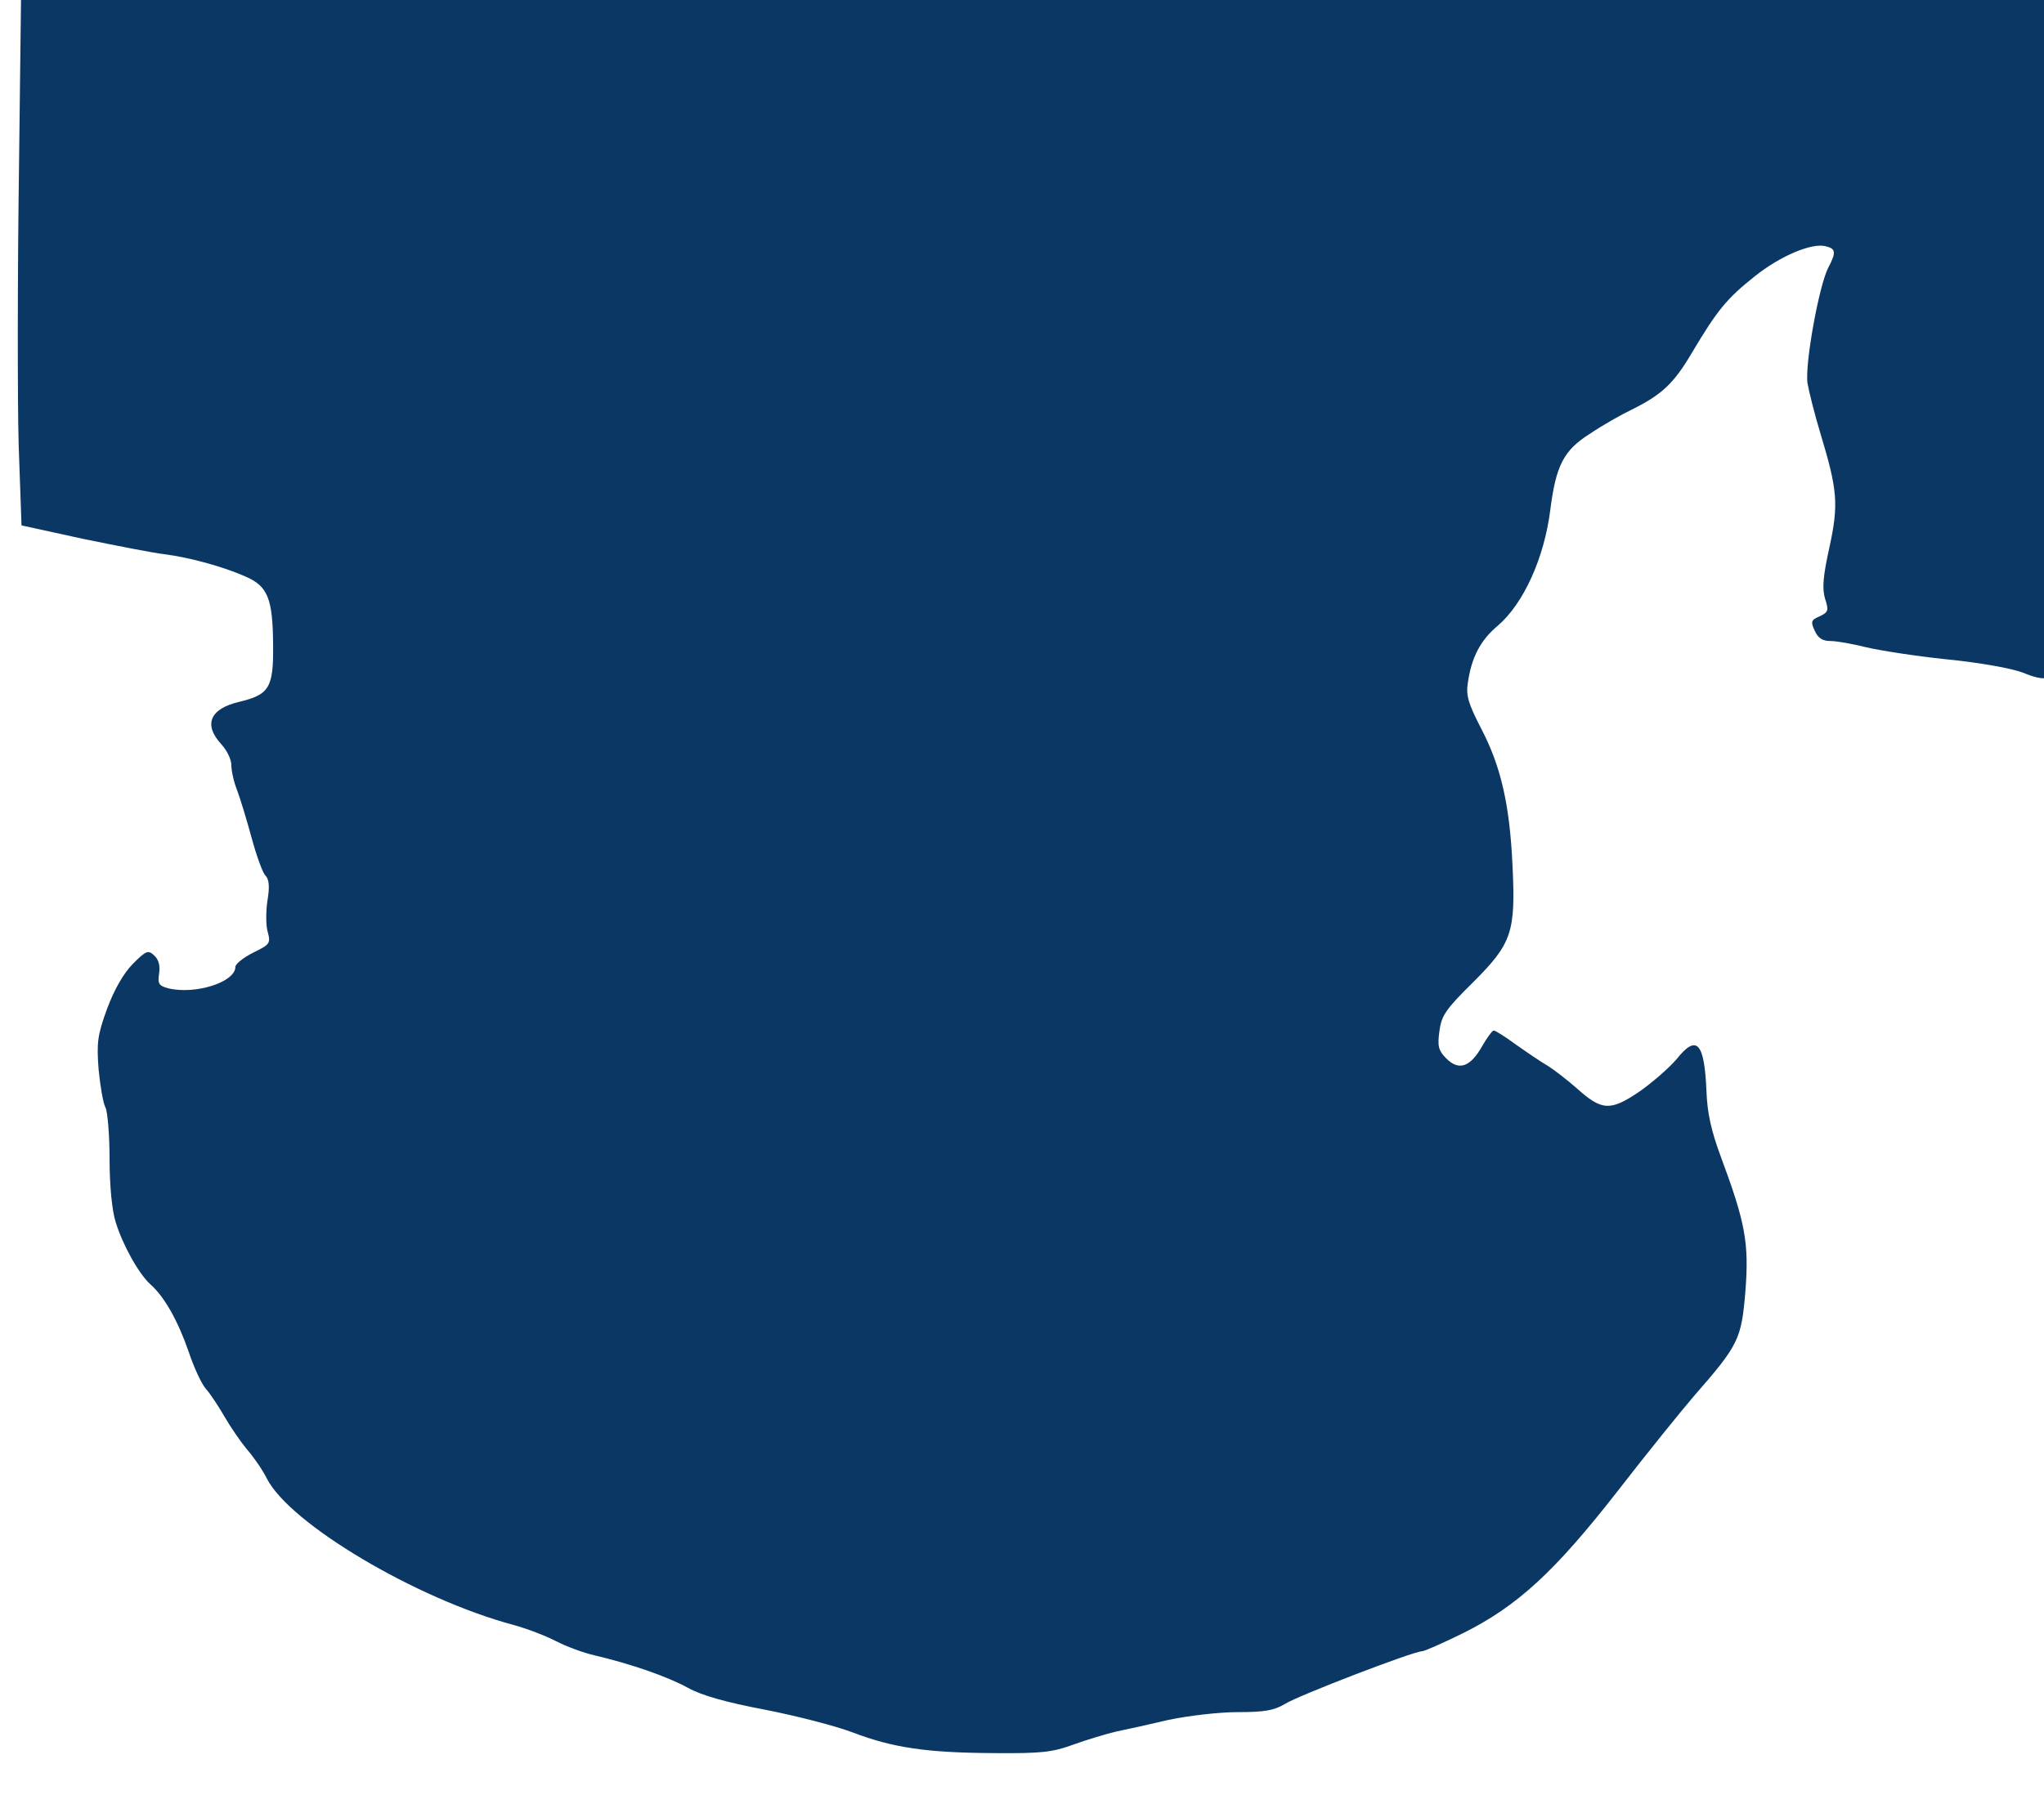
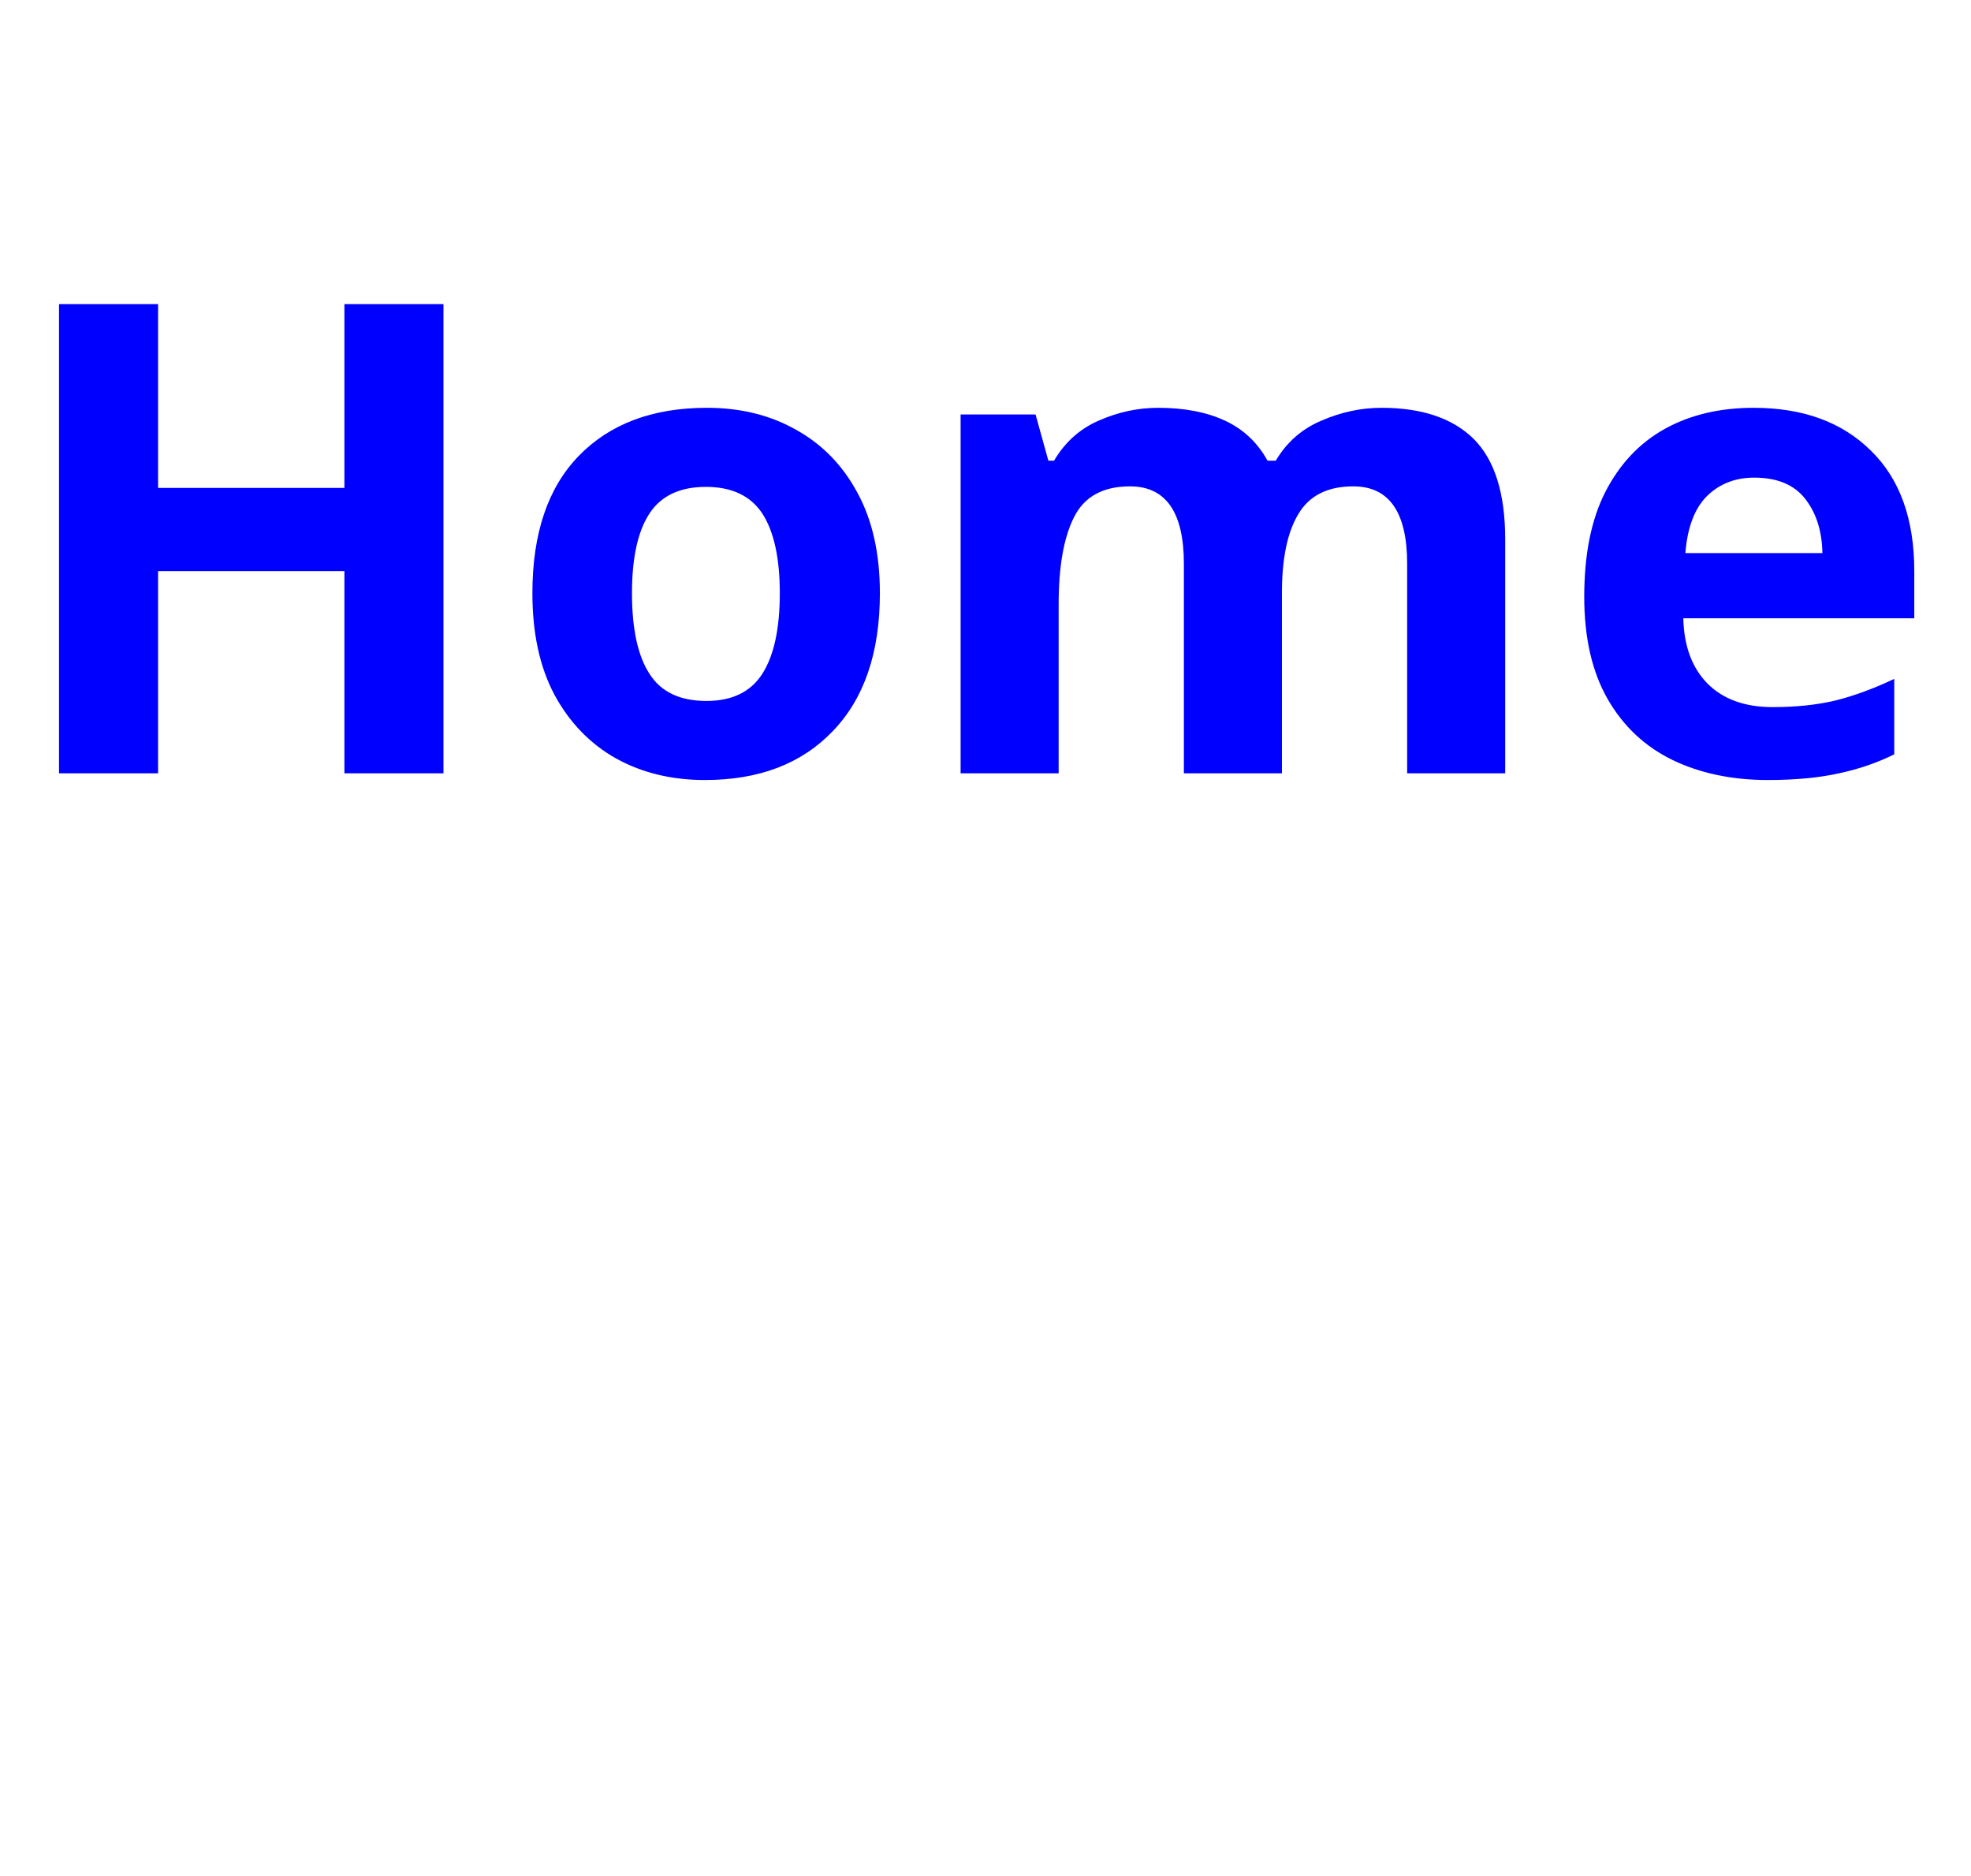
- <svg xmlns="http://www.w3.org/2000/svg" version="1.0">
-   <g transform="translate(0,50) scale(0.01,-0.01)" fill="#0b3765" stroke="none">
-     <path d="M47 4602 c-4 -275 -4 -590 -1 -699 l7 -198 151 -33 c83 -17 174 -35 201 -38 62 -8 143 -30 200 -55 55 -24 67 -54 68 -168 1 -106 -9 -123 -84 -141 -72 -17 -88 -56 -44 -104 14 -15 25 -38 25 -51 0 -14 6 -42 14 -62 8 -21 24 -74 36 -118 12 -44 27 -86 34 -93 9 -9 11 -27 5 -62 -4 -27 -4 -63 1 -78 7 -27 5 -30 -36 -50 -24 -12 -44 -28 -44 -35 0 -38 -99 -69 -165 -53 -23 6 -27 11 -23 36 3 20 -1 35 -12 45 -15 14 -20 12 -53 -21 -23 -24 -45 -62 -63 -110 -24 -66 -26 -84 -21 -150 4 -41 11 -83 17 -94 5 -10 10 -67 10 -127 0 -65 6 -127 15 -155 17 -56 57 -128 86 -154 35 -31 68 -91 94 -166 13 -39 32 -80 43 -92 10 -11 31 -43 46 -69 15 -26 40 -62 55 -80 16 -18 38 -50 49 -72 57 -111 368 -296 607 -360 33 -9 80 -27 105 -40 25 -13 68 -29 95 -35 89 -21 179 -52 230 -80 34 -19 95 -36 190 -54 77 -15 174 -40 216 -56 100 -38 182 -50 347 -51 118 -1 145 2 197 21 33 12 80 26 105 32 25 5 83 18 130 29 48 10 123 19 169 19 67 0 90 4 117 20 33 21 317 130 338 130 6 0 51 20 100 44 135 67 228 153 383 352 72 93 157 198 188 234 110 126 116 139 126 258 9 119 0 168 -61 332 -23 62 -33 106 -35 160 -5 121 -24 142 -74 79 -18 -21 -59 -57 -92 -80 -71 -48 -92 -47 -154 9 -23 20 -55 45 -71 55 -16 9 -51 33 -78 52 -26 19 -51 35 -55 35 -4 0 -17 -18 -29 -39 -29 -51 -57 -61 -88 -30 -20 20 -22 31 -17 68 5 38 16 54 83 120 96 96 105 123 97 289 -7 148 -28 242 -77 336 -32 62 -38 82 -33 113 9 63 31 105 74 141 63 54 114 166 129 284 14 111 33 148 98 189 31 21 77 47 102 59 75 37 105 65 150 142 62 104 85 132 154 187 64 51 141 83 175 74 25 -6 26 -15 6 -53 -23 -45 -58 -239 -51 -285 4 -22 18 -78 32 -124 42 -139 45 -174 22 -280 -16 -72 -18 -101 -11 -126 10 -30 8 -34 -13 -44 -21 -9 -23 -13 -12 -36 8 -18 19 -25 39 -25 15 0 54 -7 86 -15 33 -8 122 -22 199 -30 81 -8 160 -22 189 -33 36 -15 55 -17 70 -10 22 10 22 12 28 496 6 438 -5 1247 -17 1259 -2 2 -1131 7 -2508 10 l-2505 6 -6 -501z" />
+ <svg xmlns="http://www.w3.org/2000/svg" width="41px" height="39px" viewBox="0 0 60 10" version="1.1">
+   <g id="Page-1" stroke="none" stroke-width="1" fill="none" fill-rule="evenodd">
+     <text x="0" y="0" font-family="sans-serif" font-size="20px" font-weight="bold" fill="blue">Home</text>
  </g>
</svg>
